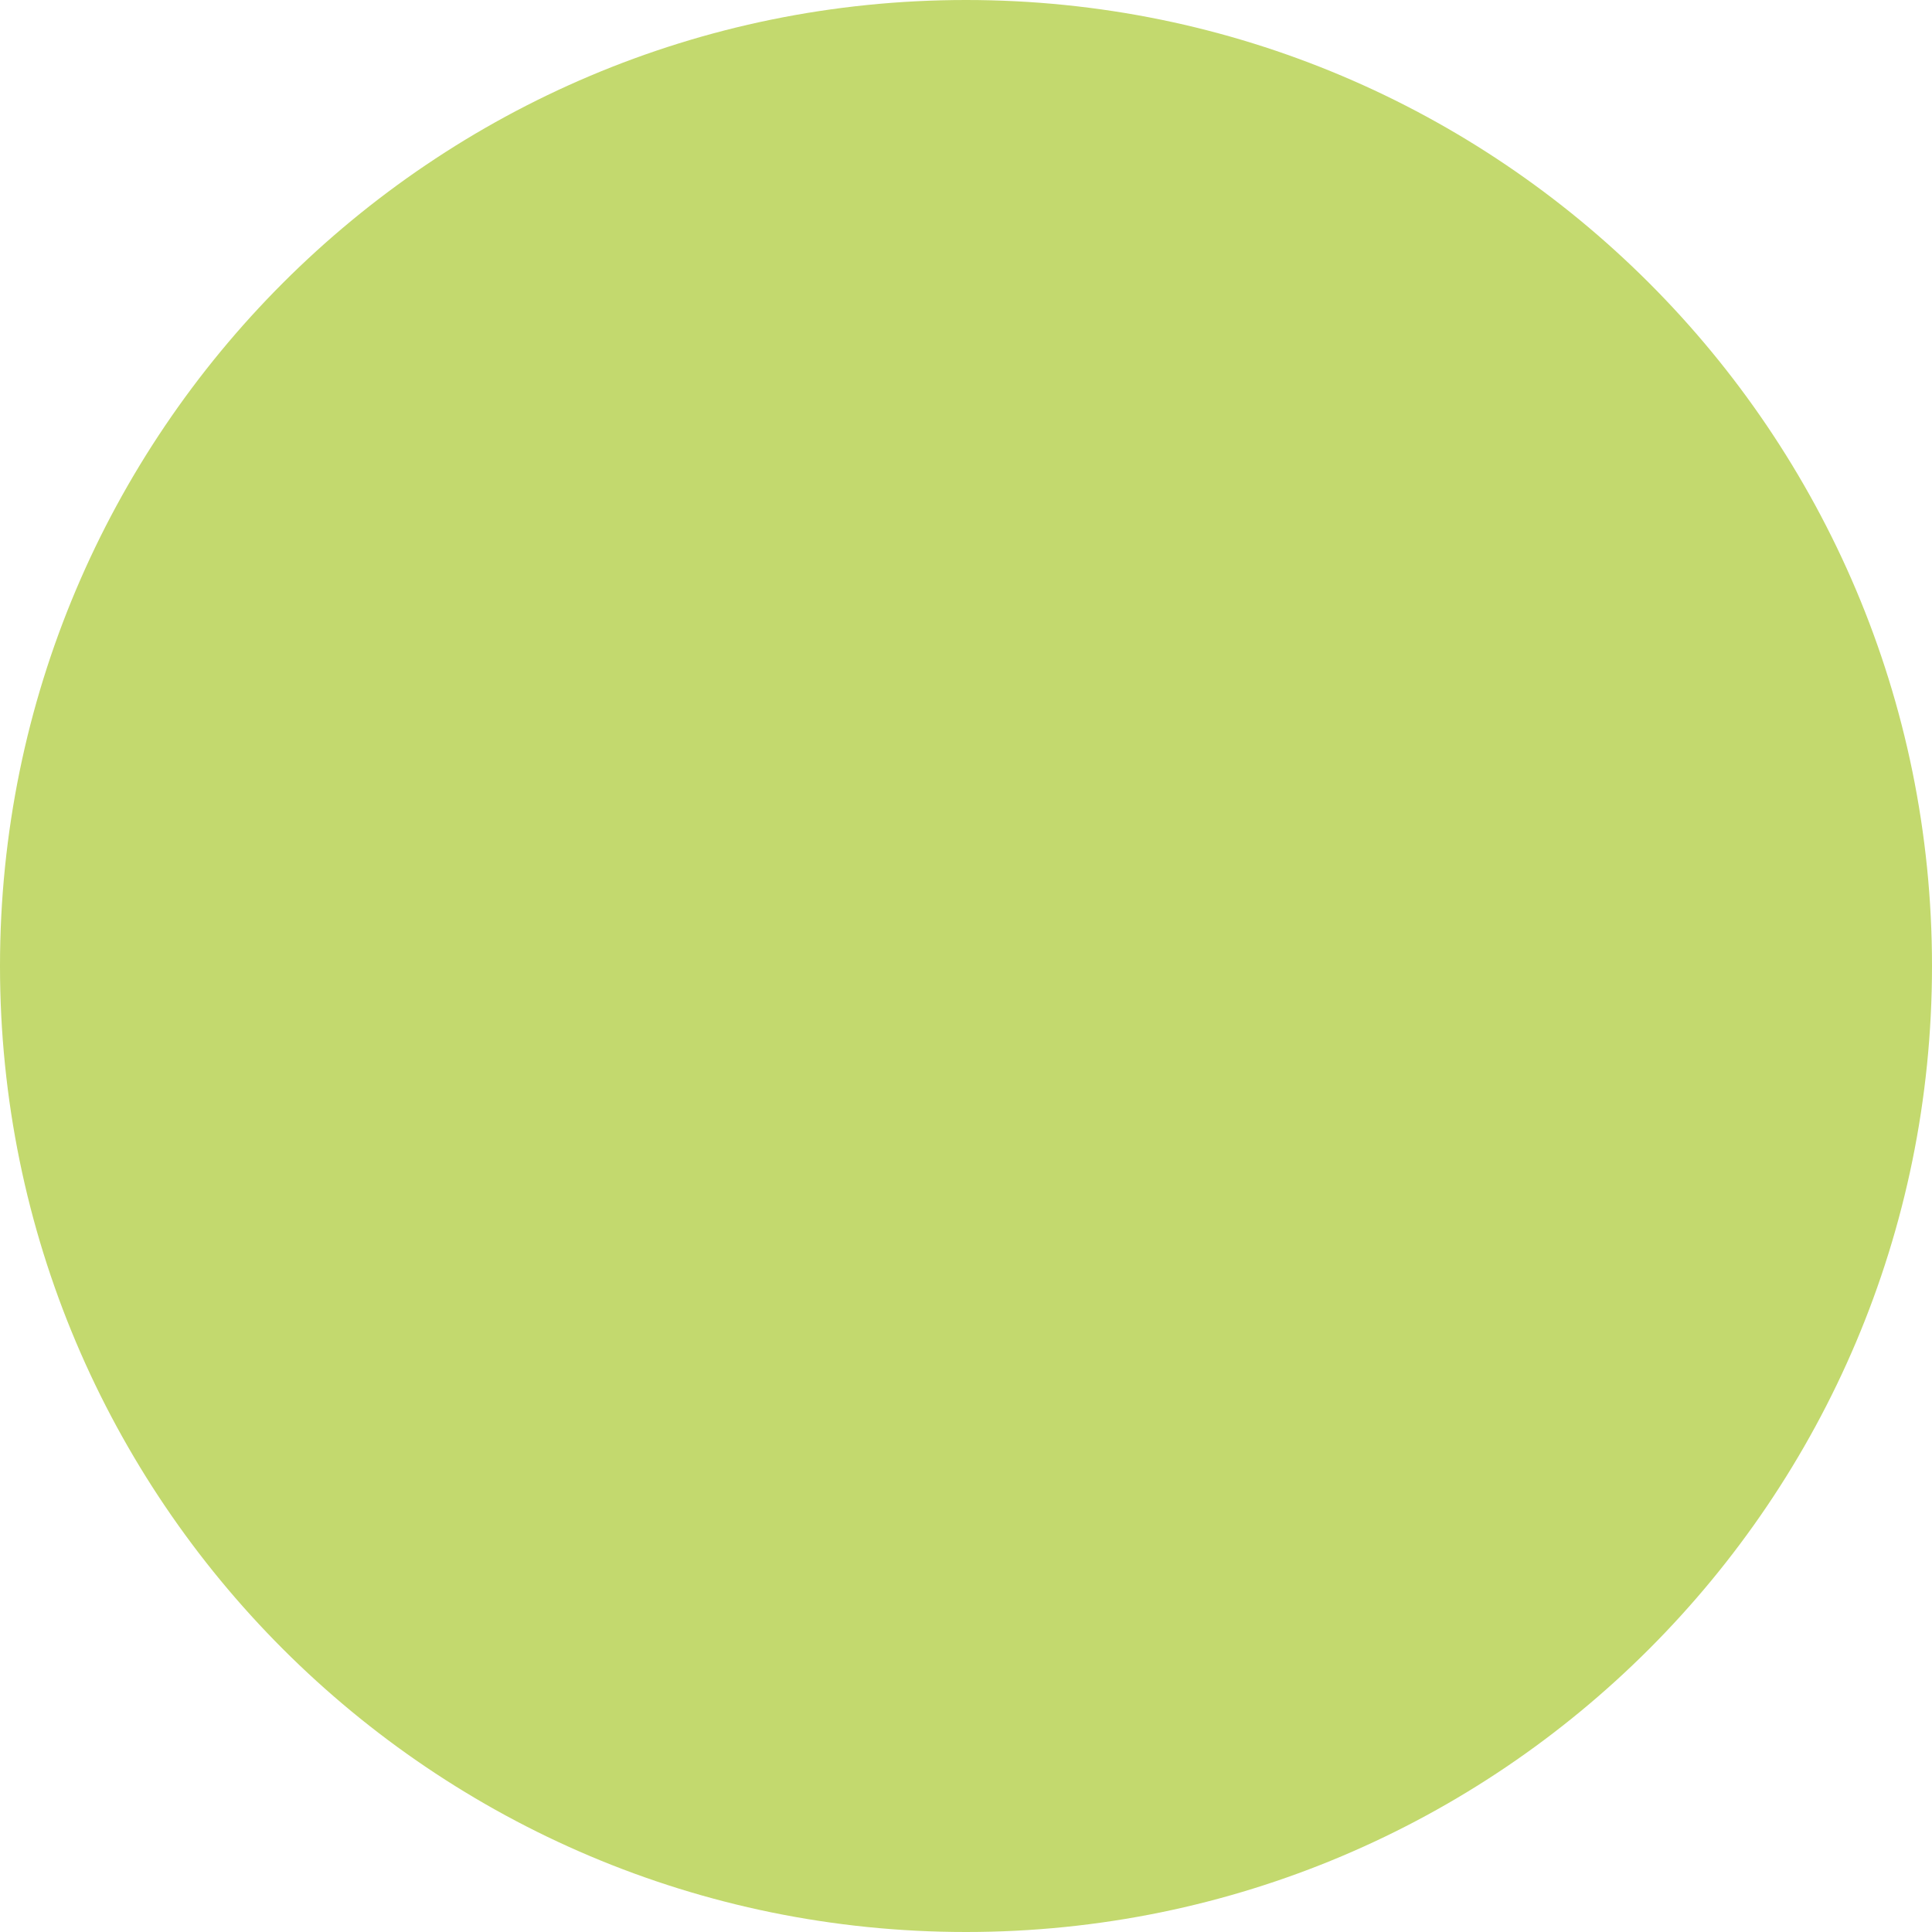
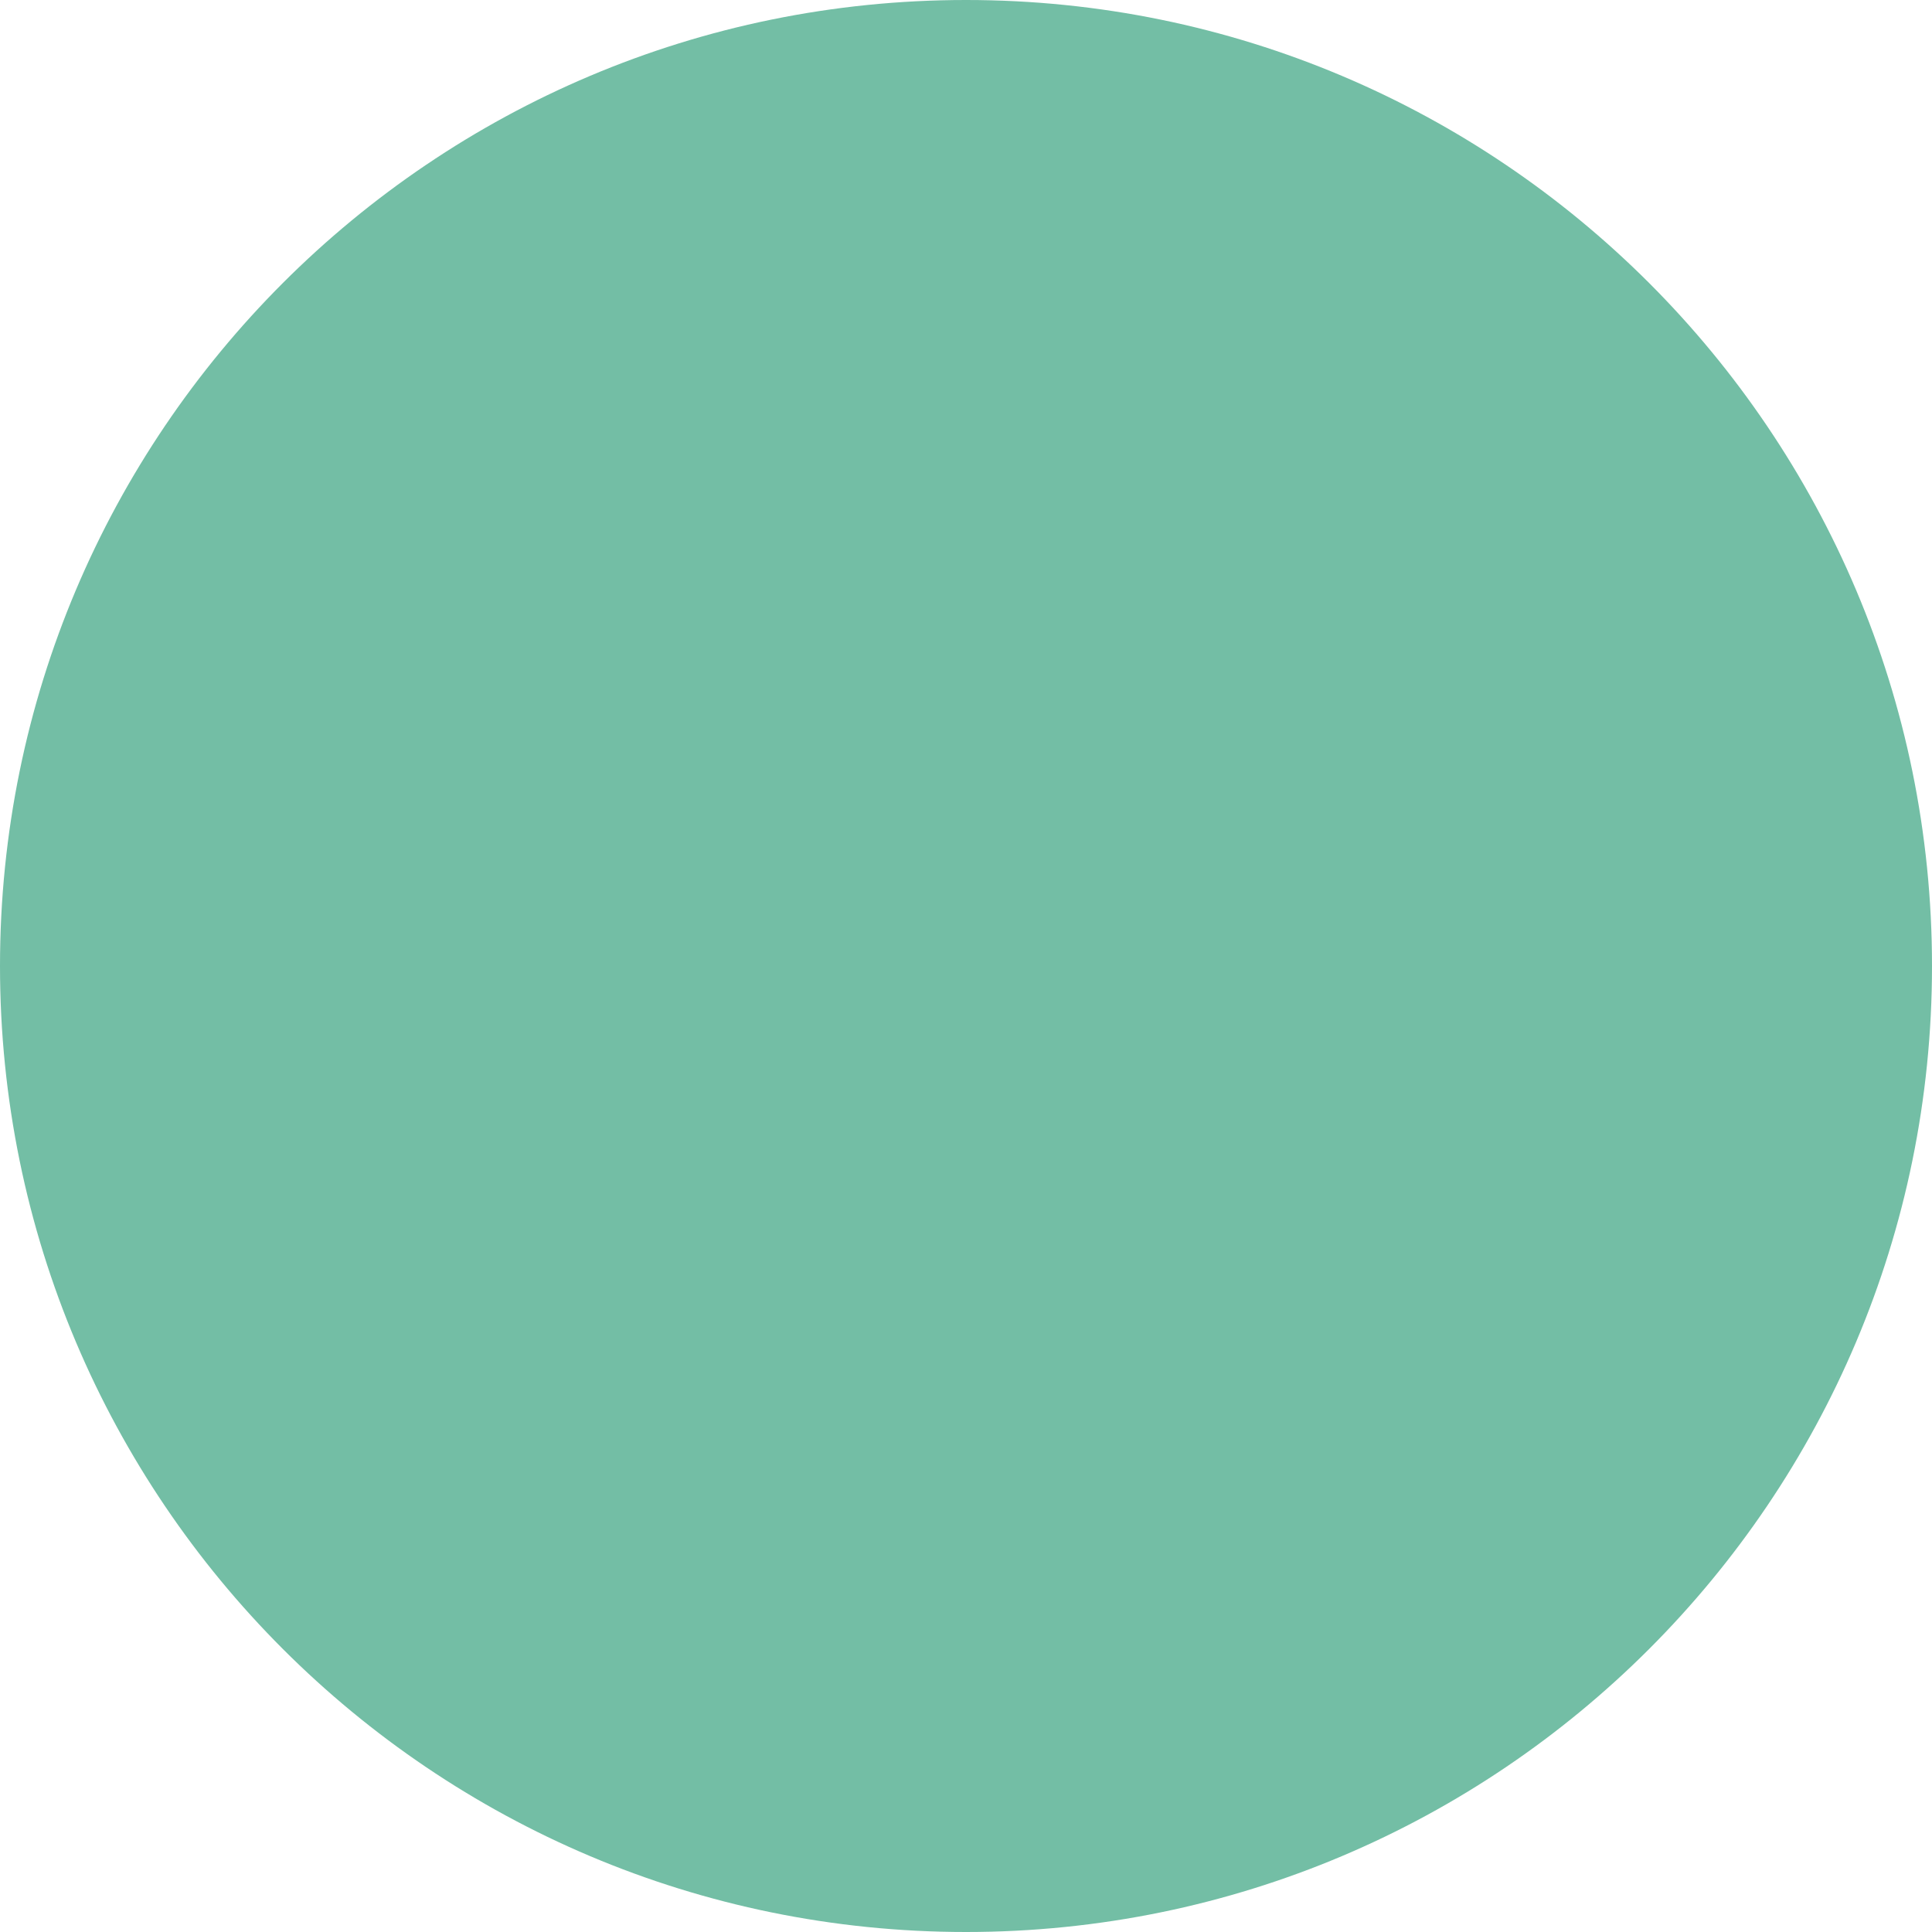
<svg xmlns="http://www.w3.org/2000/svg" preserveAspectRatio="none" overflow="visible" style="display: block;" width="64" height="64" viewBox="0 0 64 64" fill="none">
-   <circle id="Blob lime" cx="32" cy="32" r="32" fill="#C3D96E" />
+   <circle id="Blob lime" cx="32" cy="32" r="32" fill="#73bea5" />
</svg>
